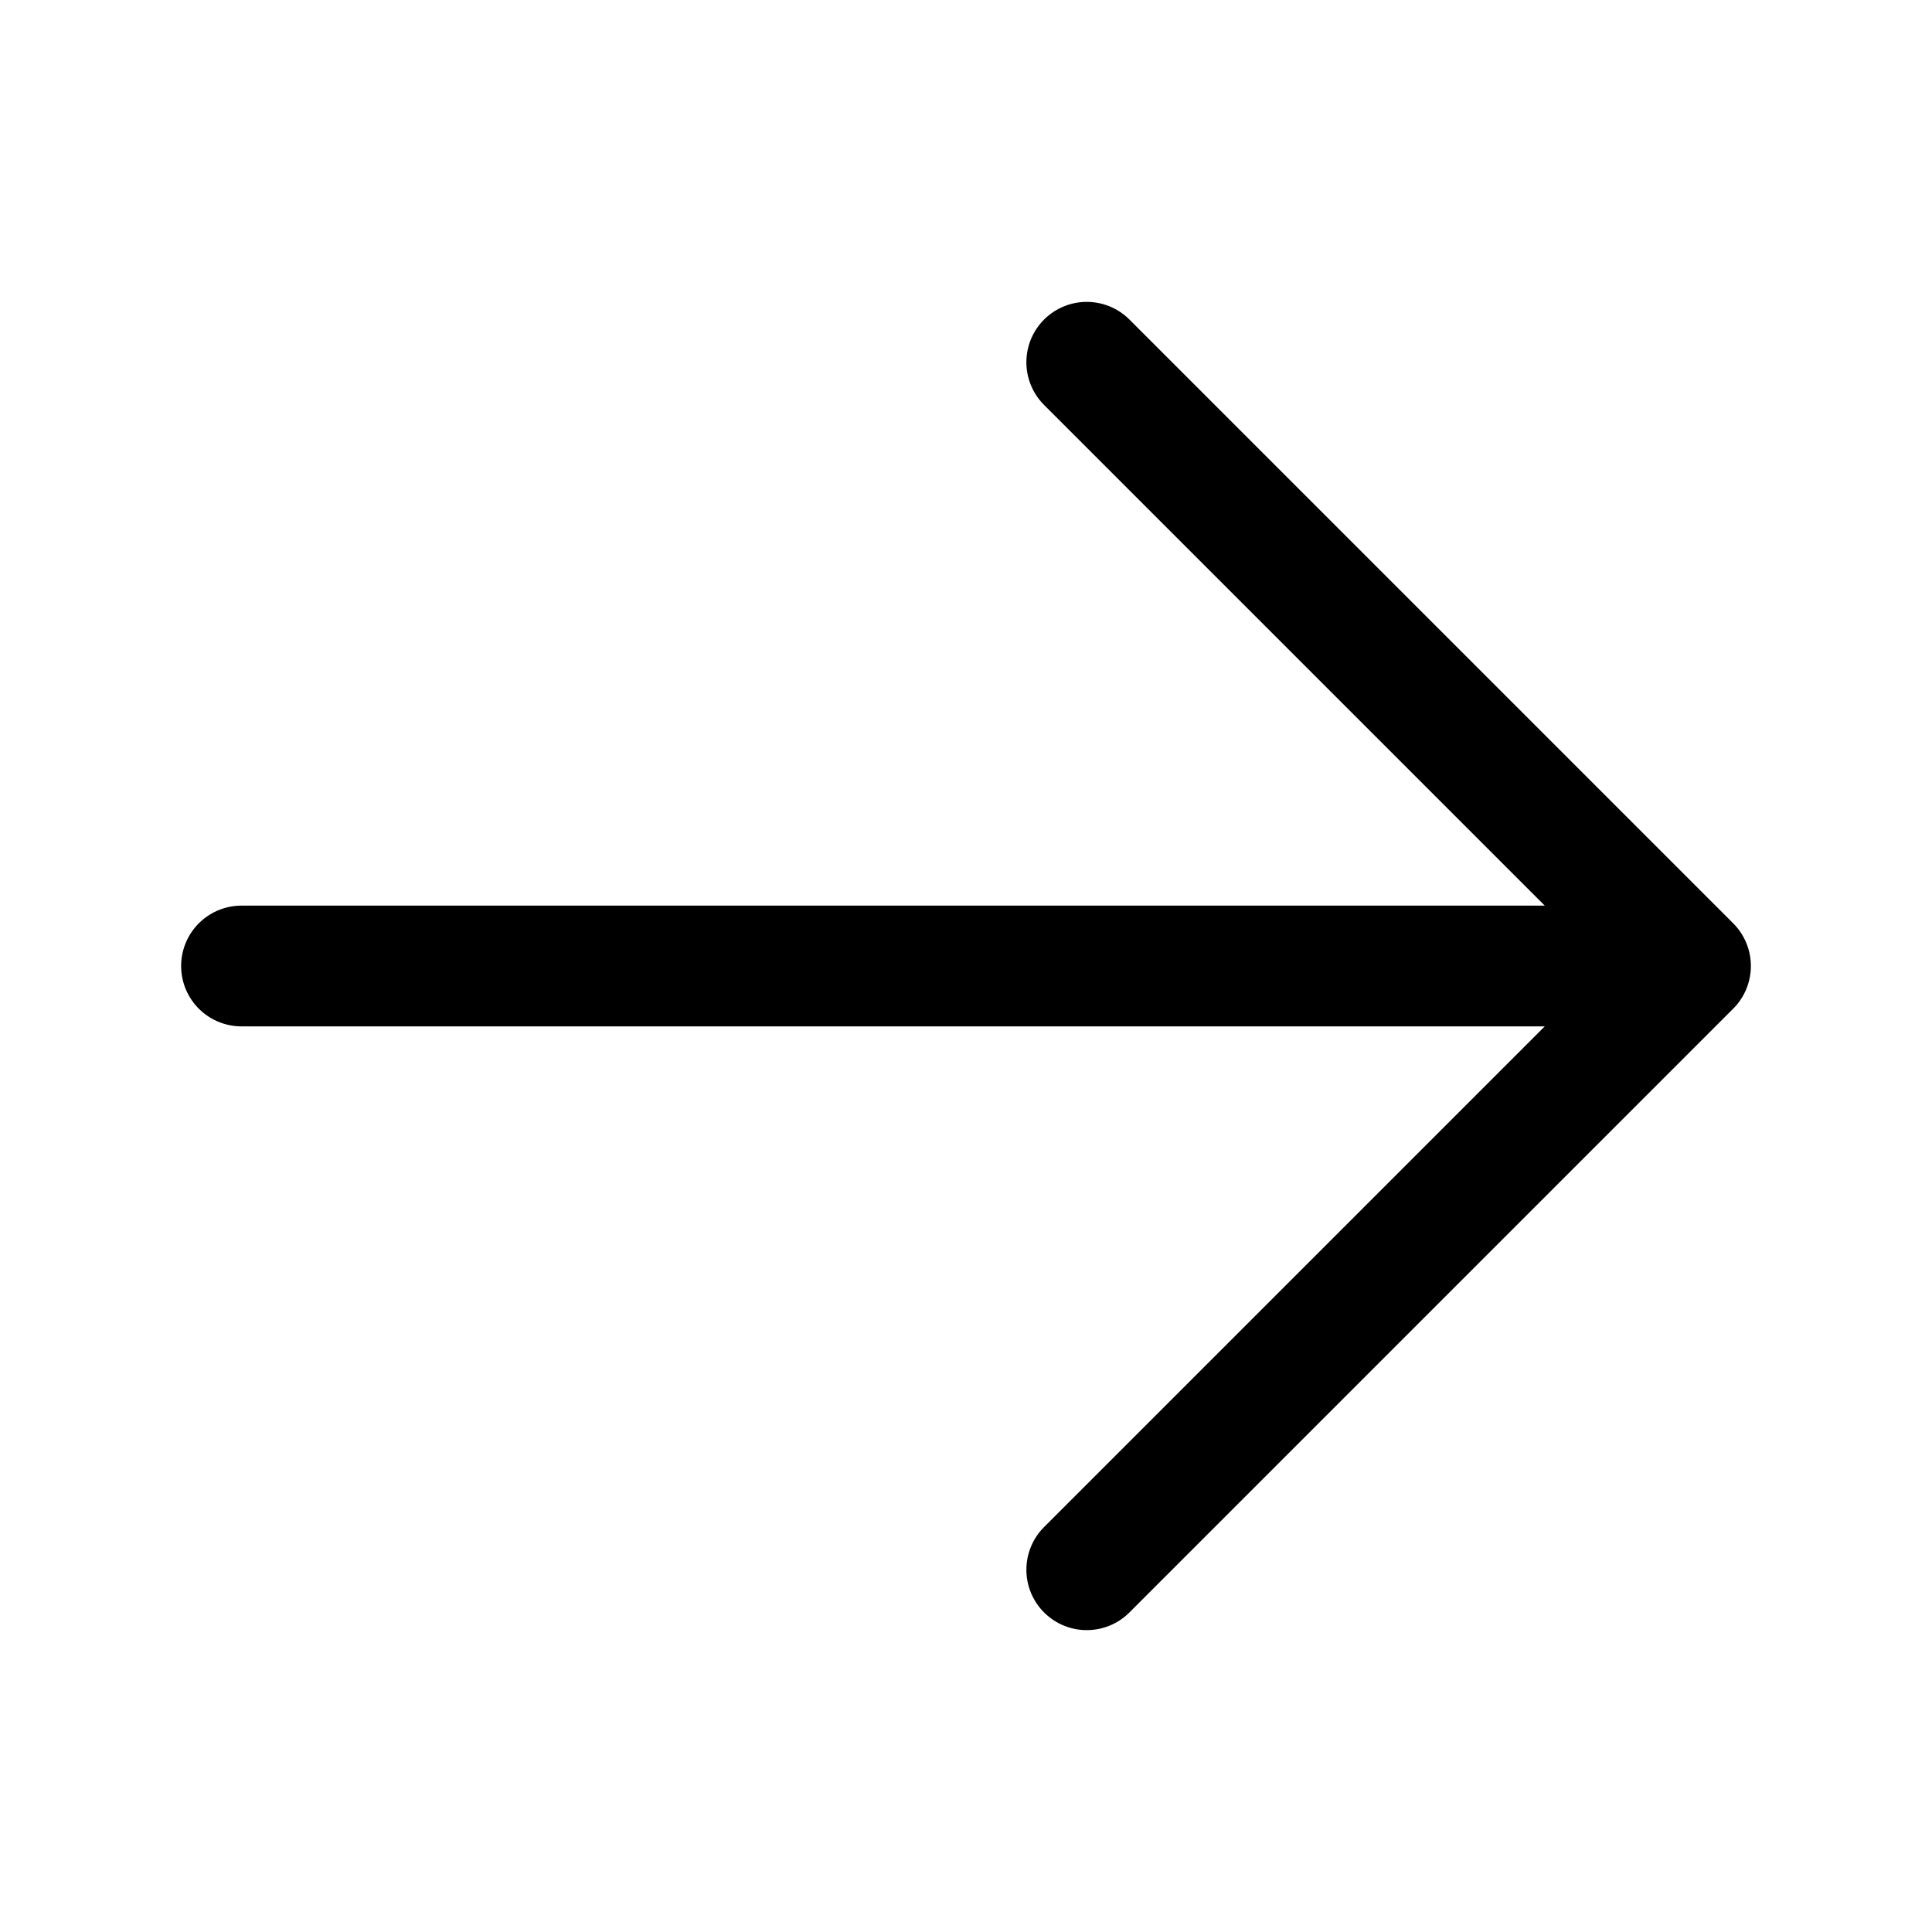
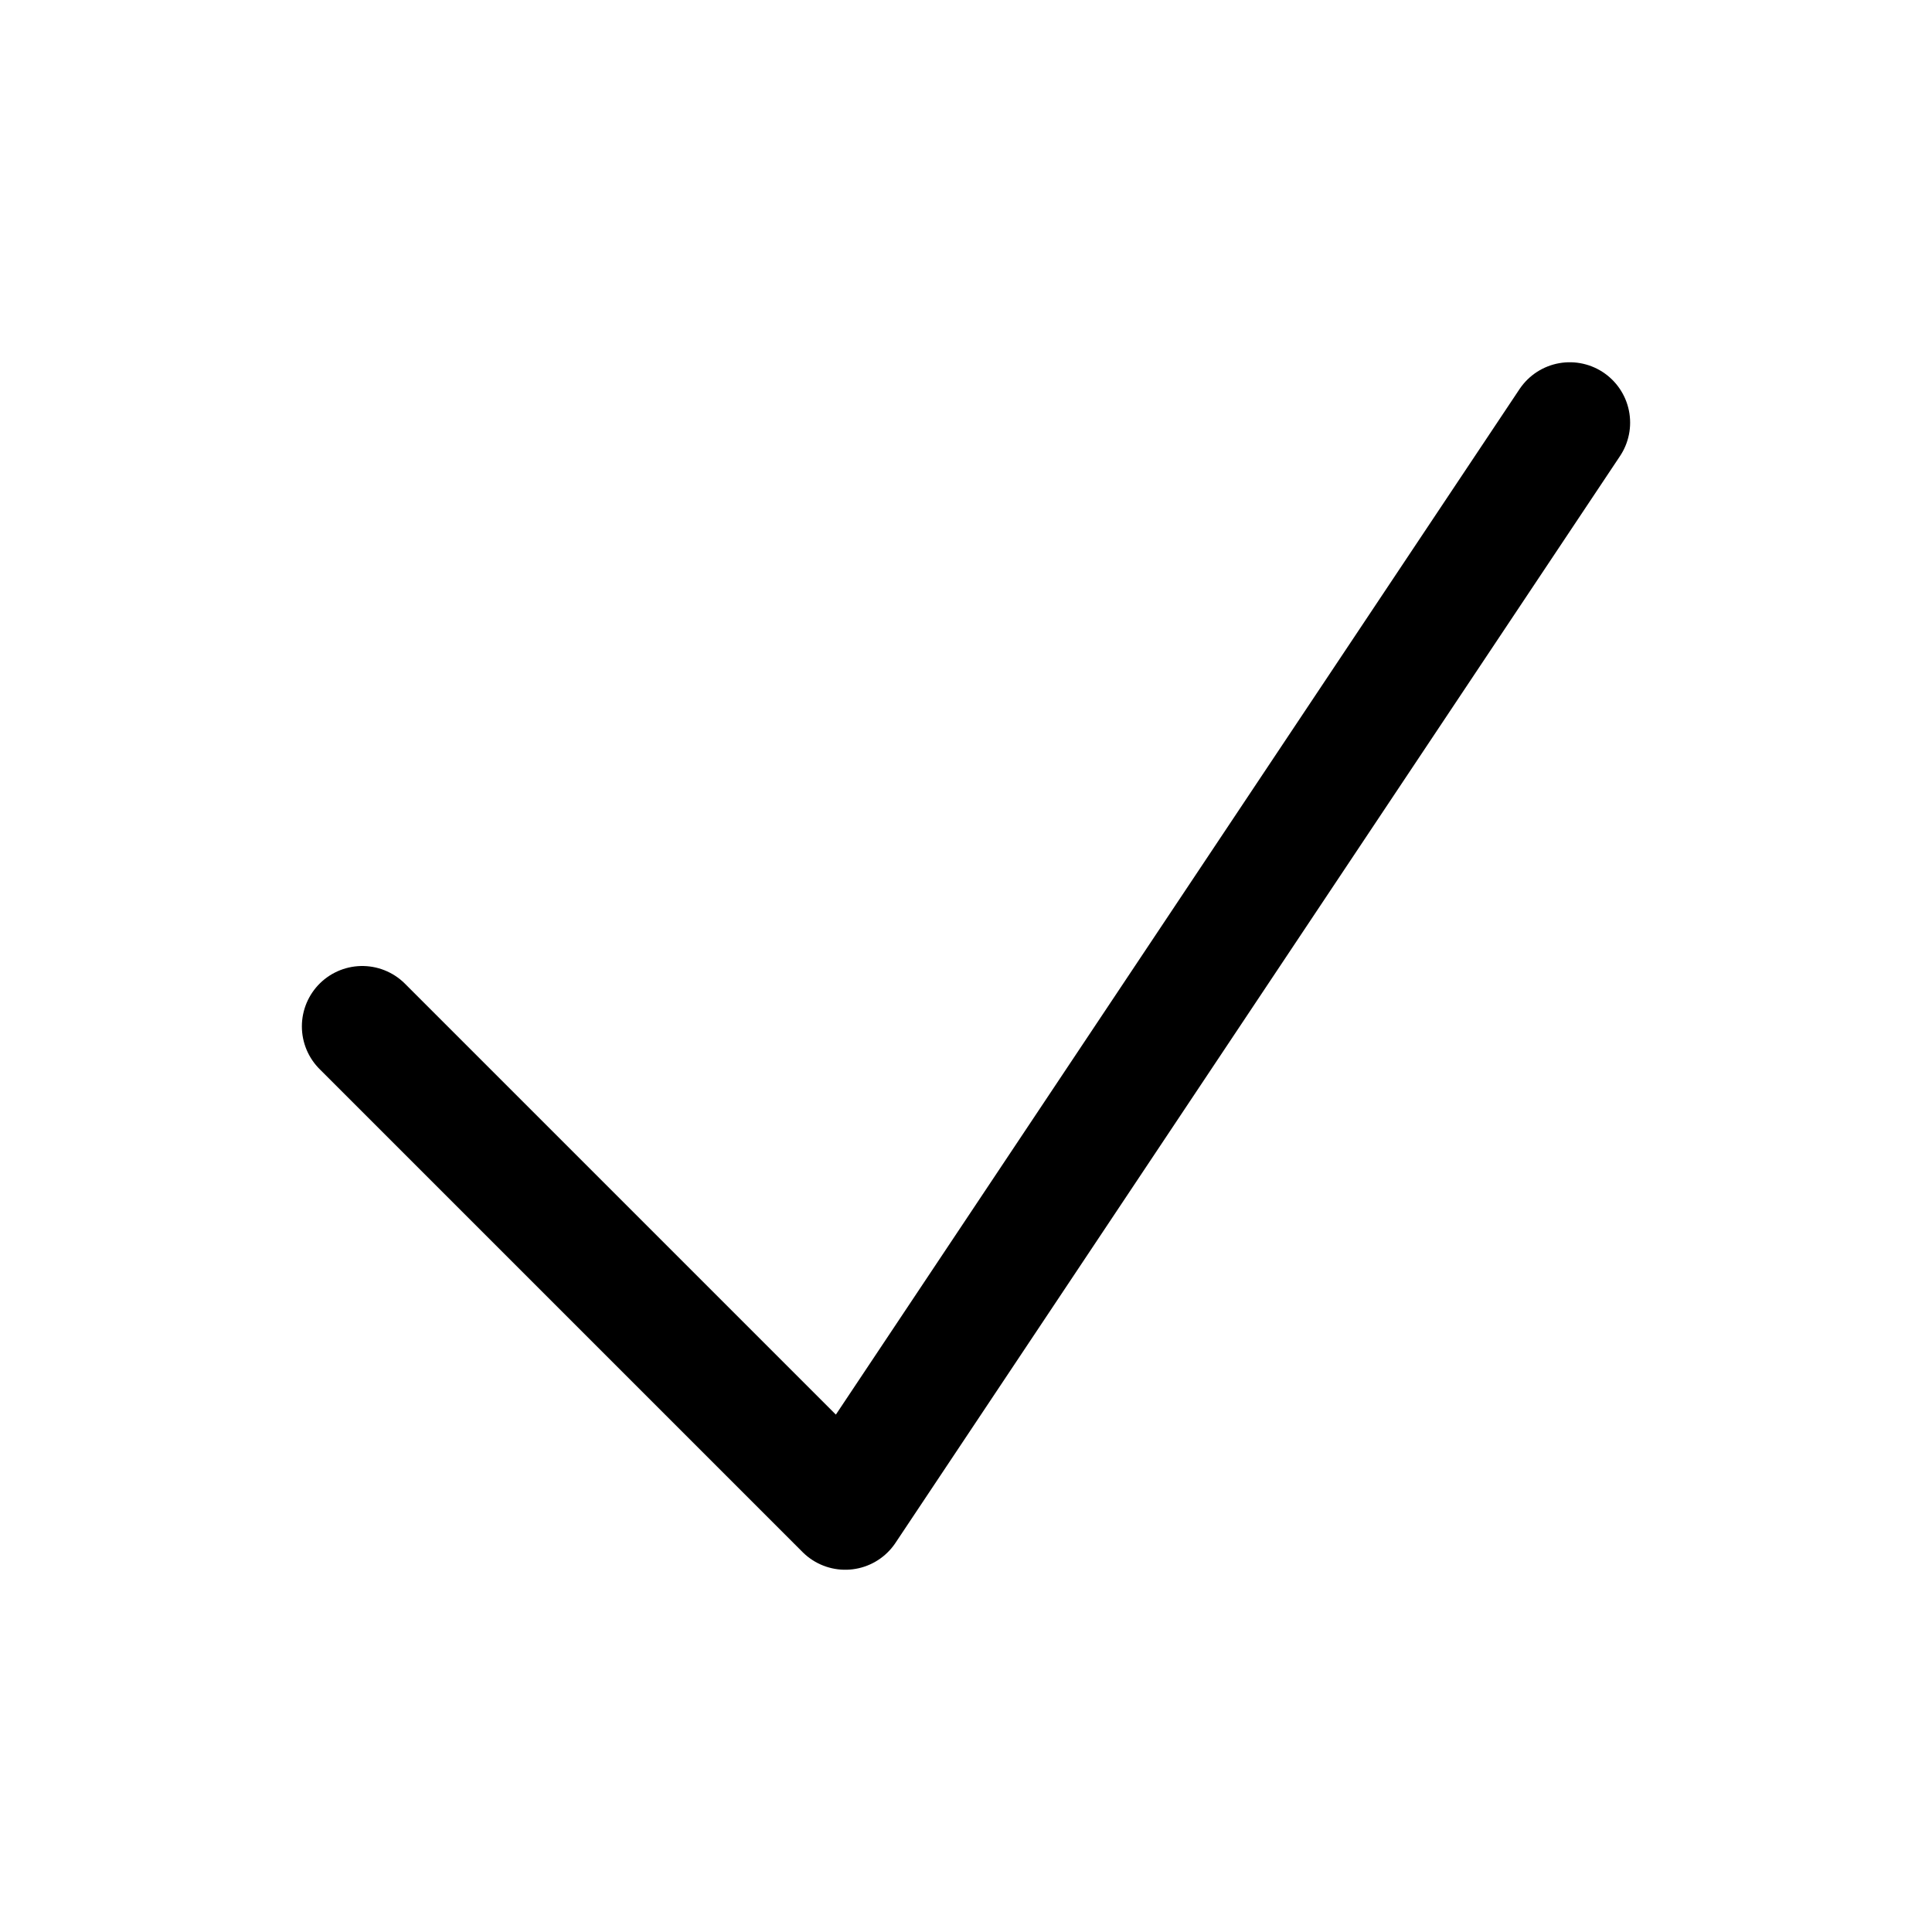
<svg xmlns="http://www.w3.org/2000/svg" viewBox="0 0 24 24" fill="none" stroke="currentColor" stroke-width="1.5" stroke-linecap="round" stroke-linejoin="round">
-   <path d="M13.5 4.5L21 12M21 12L13.5 19.5M21 12H3" />
+   <path d="M4.5 12.75l6 6 9-13.5" />
</svg>
